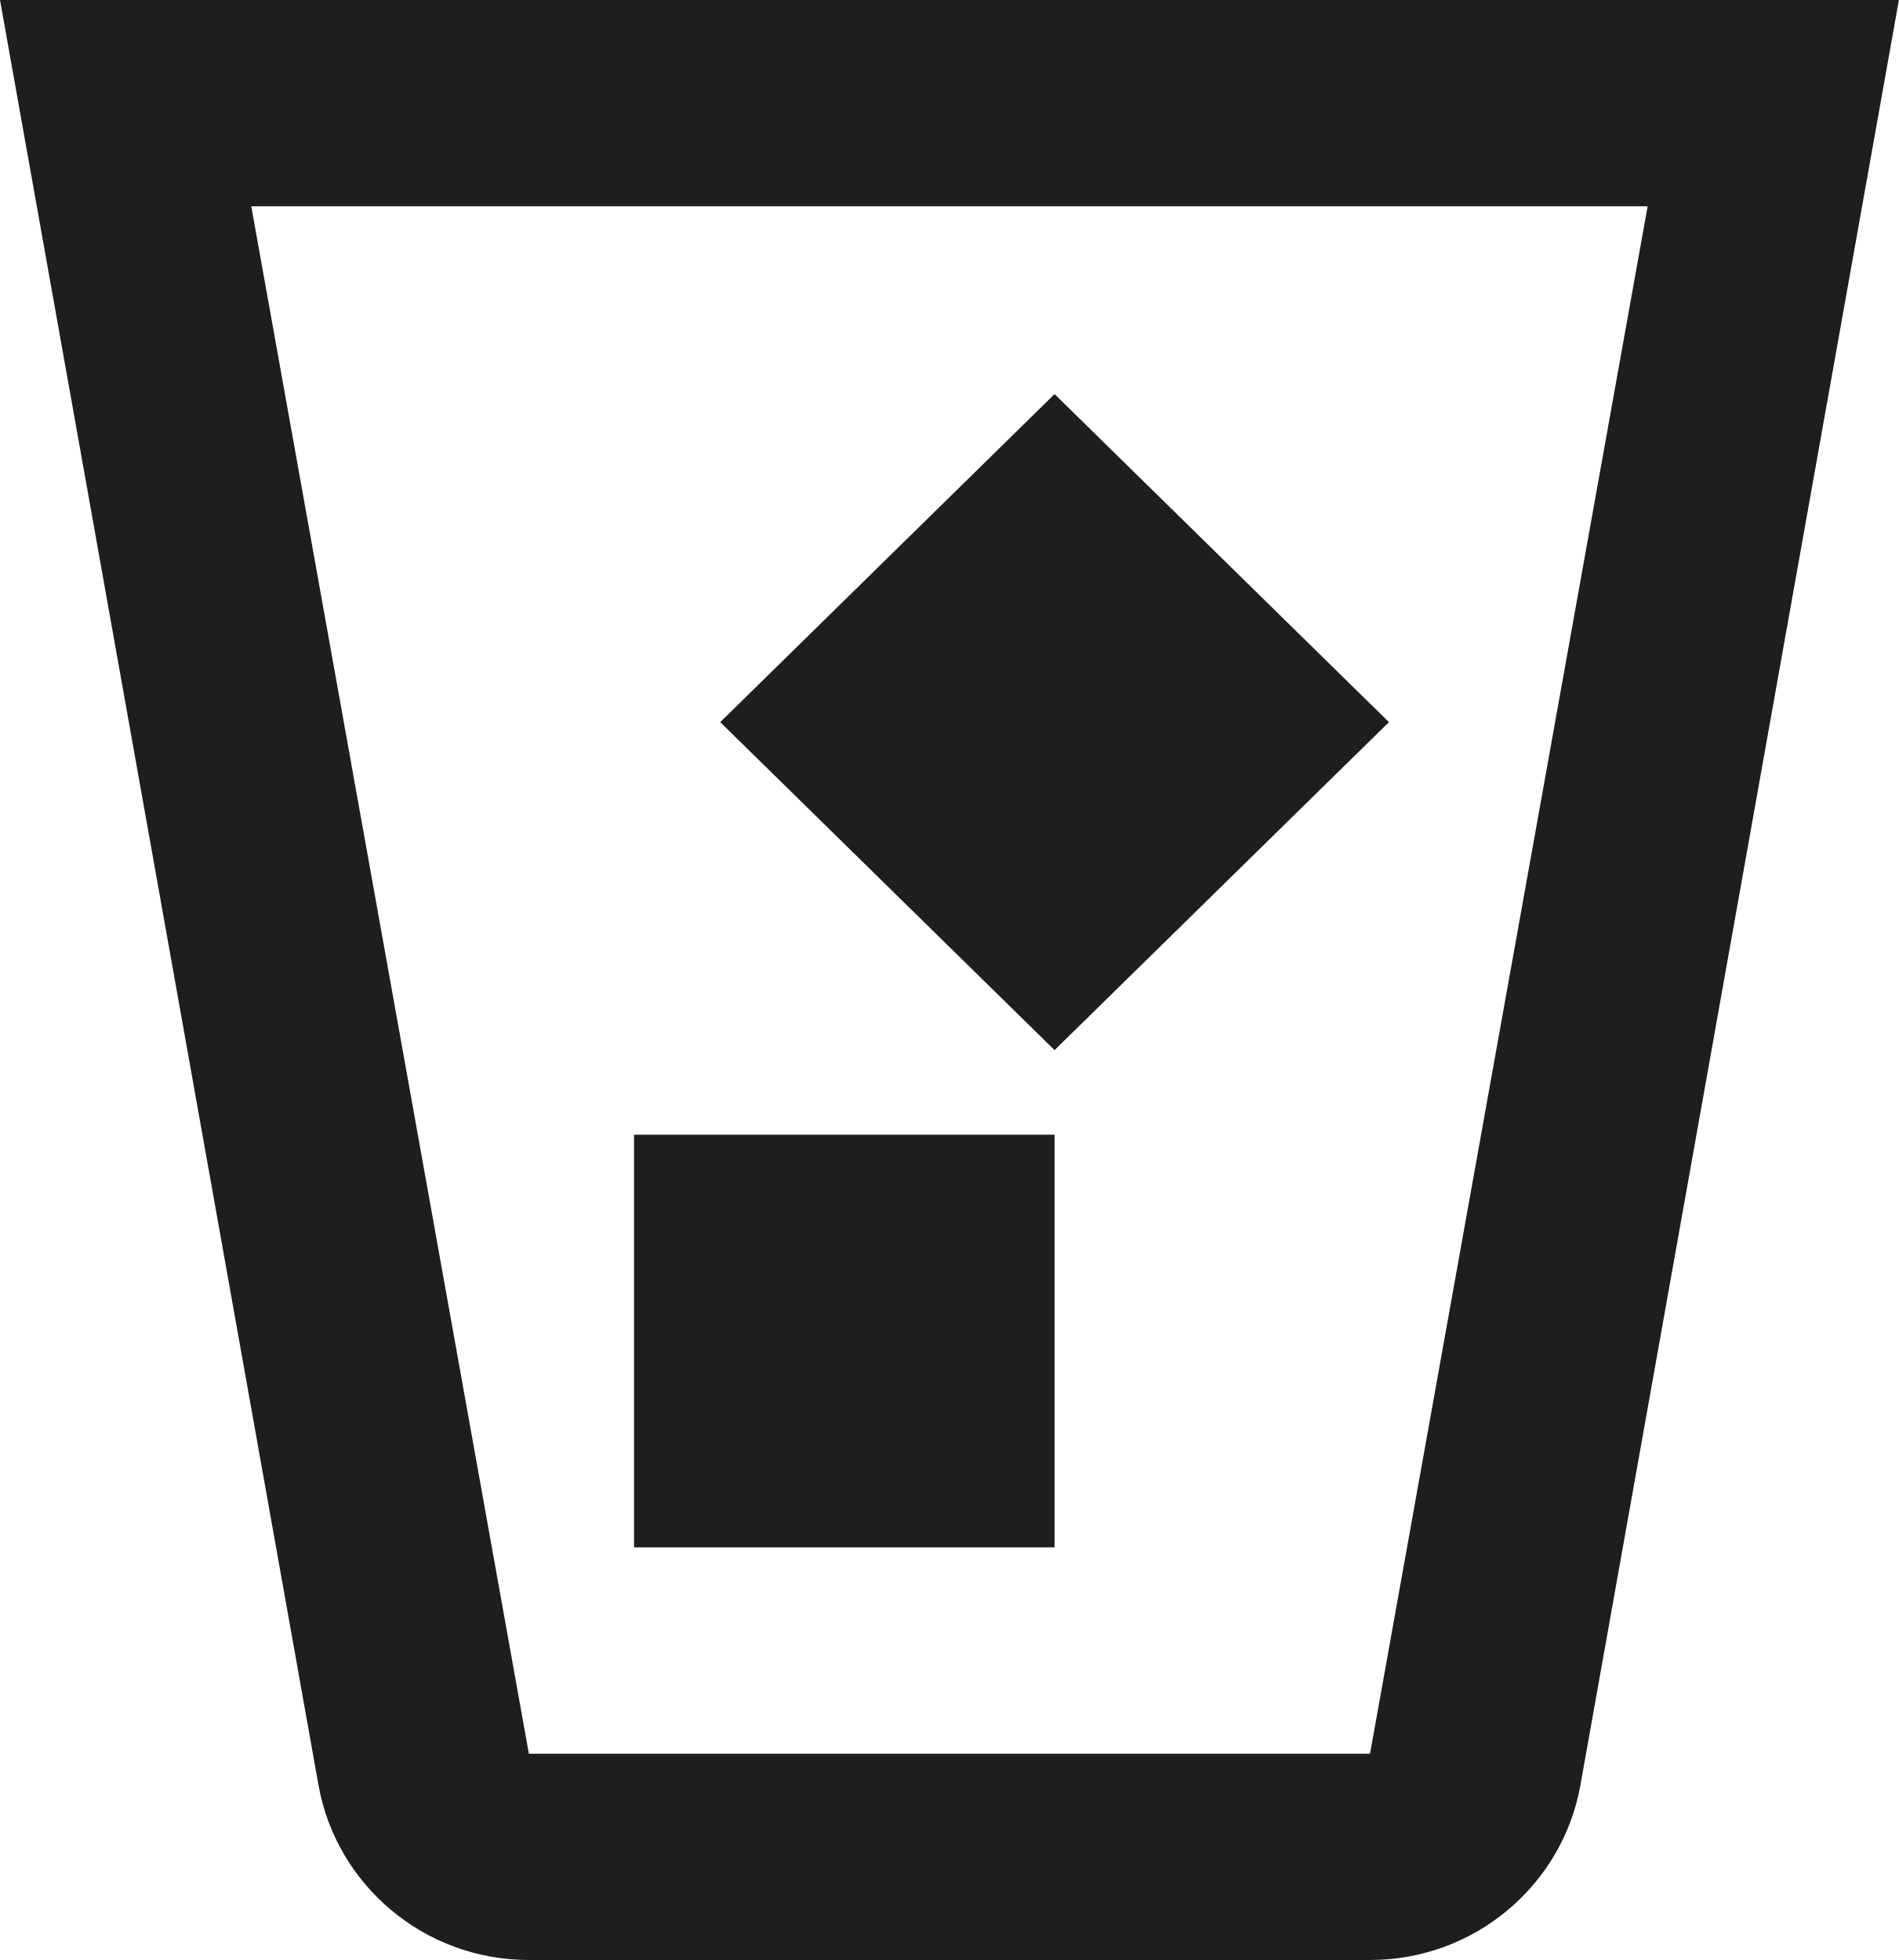
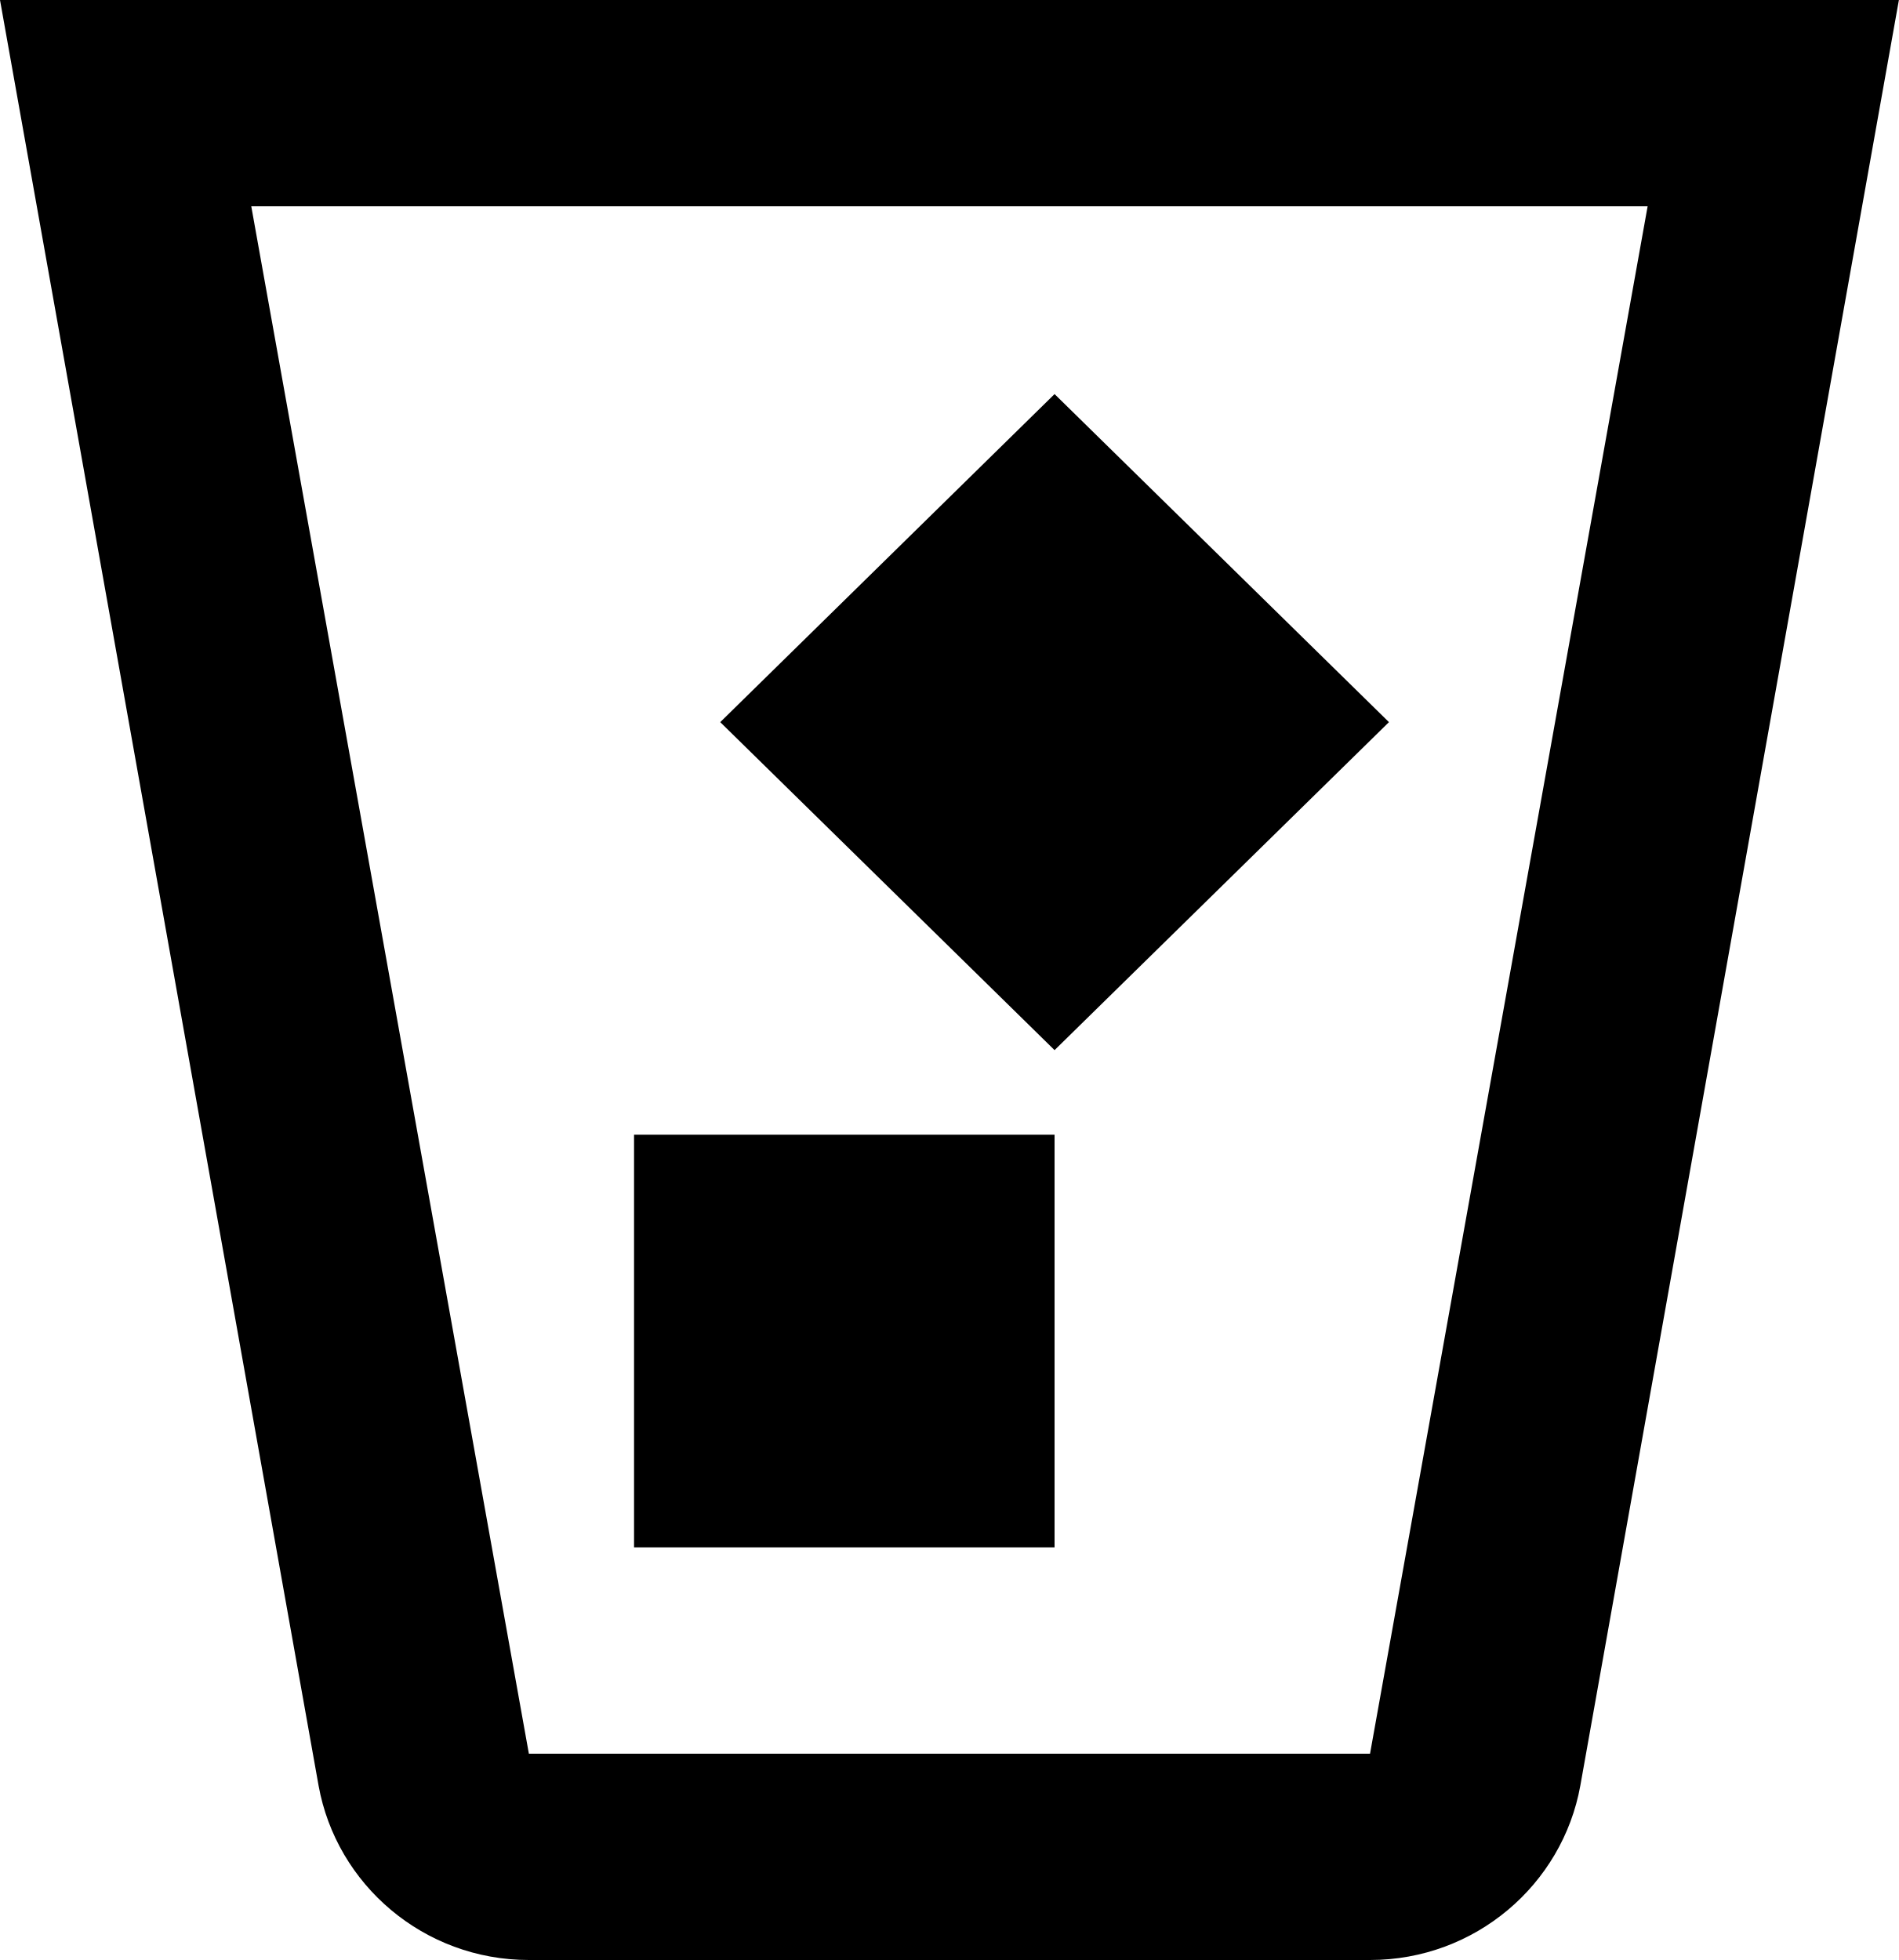
<svg xmlns="http://www.w3.org/2000/svg" width="31" height="32" viewBox="0 0 31 32" fill="none">
-   <path d="M31 0L25.799 29.154C25.507 30.77 24.082 32 22.366 32H8.634C6.918 32 5.493 30.77 5.201 29.154L0 0H31ZM4.102 3.368L8.634 28.632H22.366L26.898 3.368H4.102ZM10.351 25.263V18.526H17.216V25.263H10.351ZM17.216 17.145L11.758 11.79L17.216 6.434L22.675 11.79L17.216 17.145Z" fill="#1E1E1E" />
+   <path d="M31 0L25.799 29.154C25.507 30.77 24.082 32 22.366 32H8.634C6.918 32 5.493 30.77 5.201 29.154L0 0H31ZM4.102 3.368L8.634 28.632H22.366L26.898 3.368H4.102ZM10.351 25.263V18.526H17.216V25.263H10.351ZM17.216 17.145L11.758 11.79L17.216 6.434L22.675 11.79L17.216 17.145Z" fill="currentColor" />
</svg>
